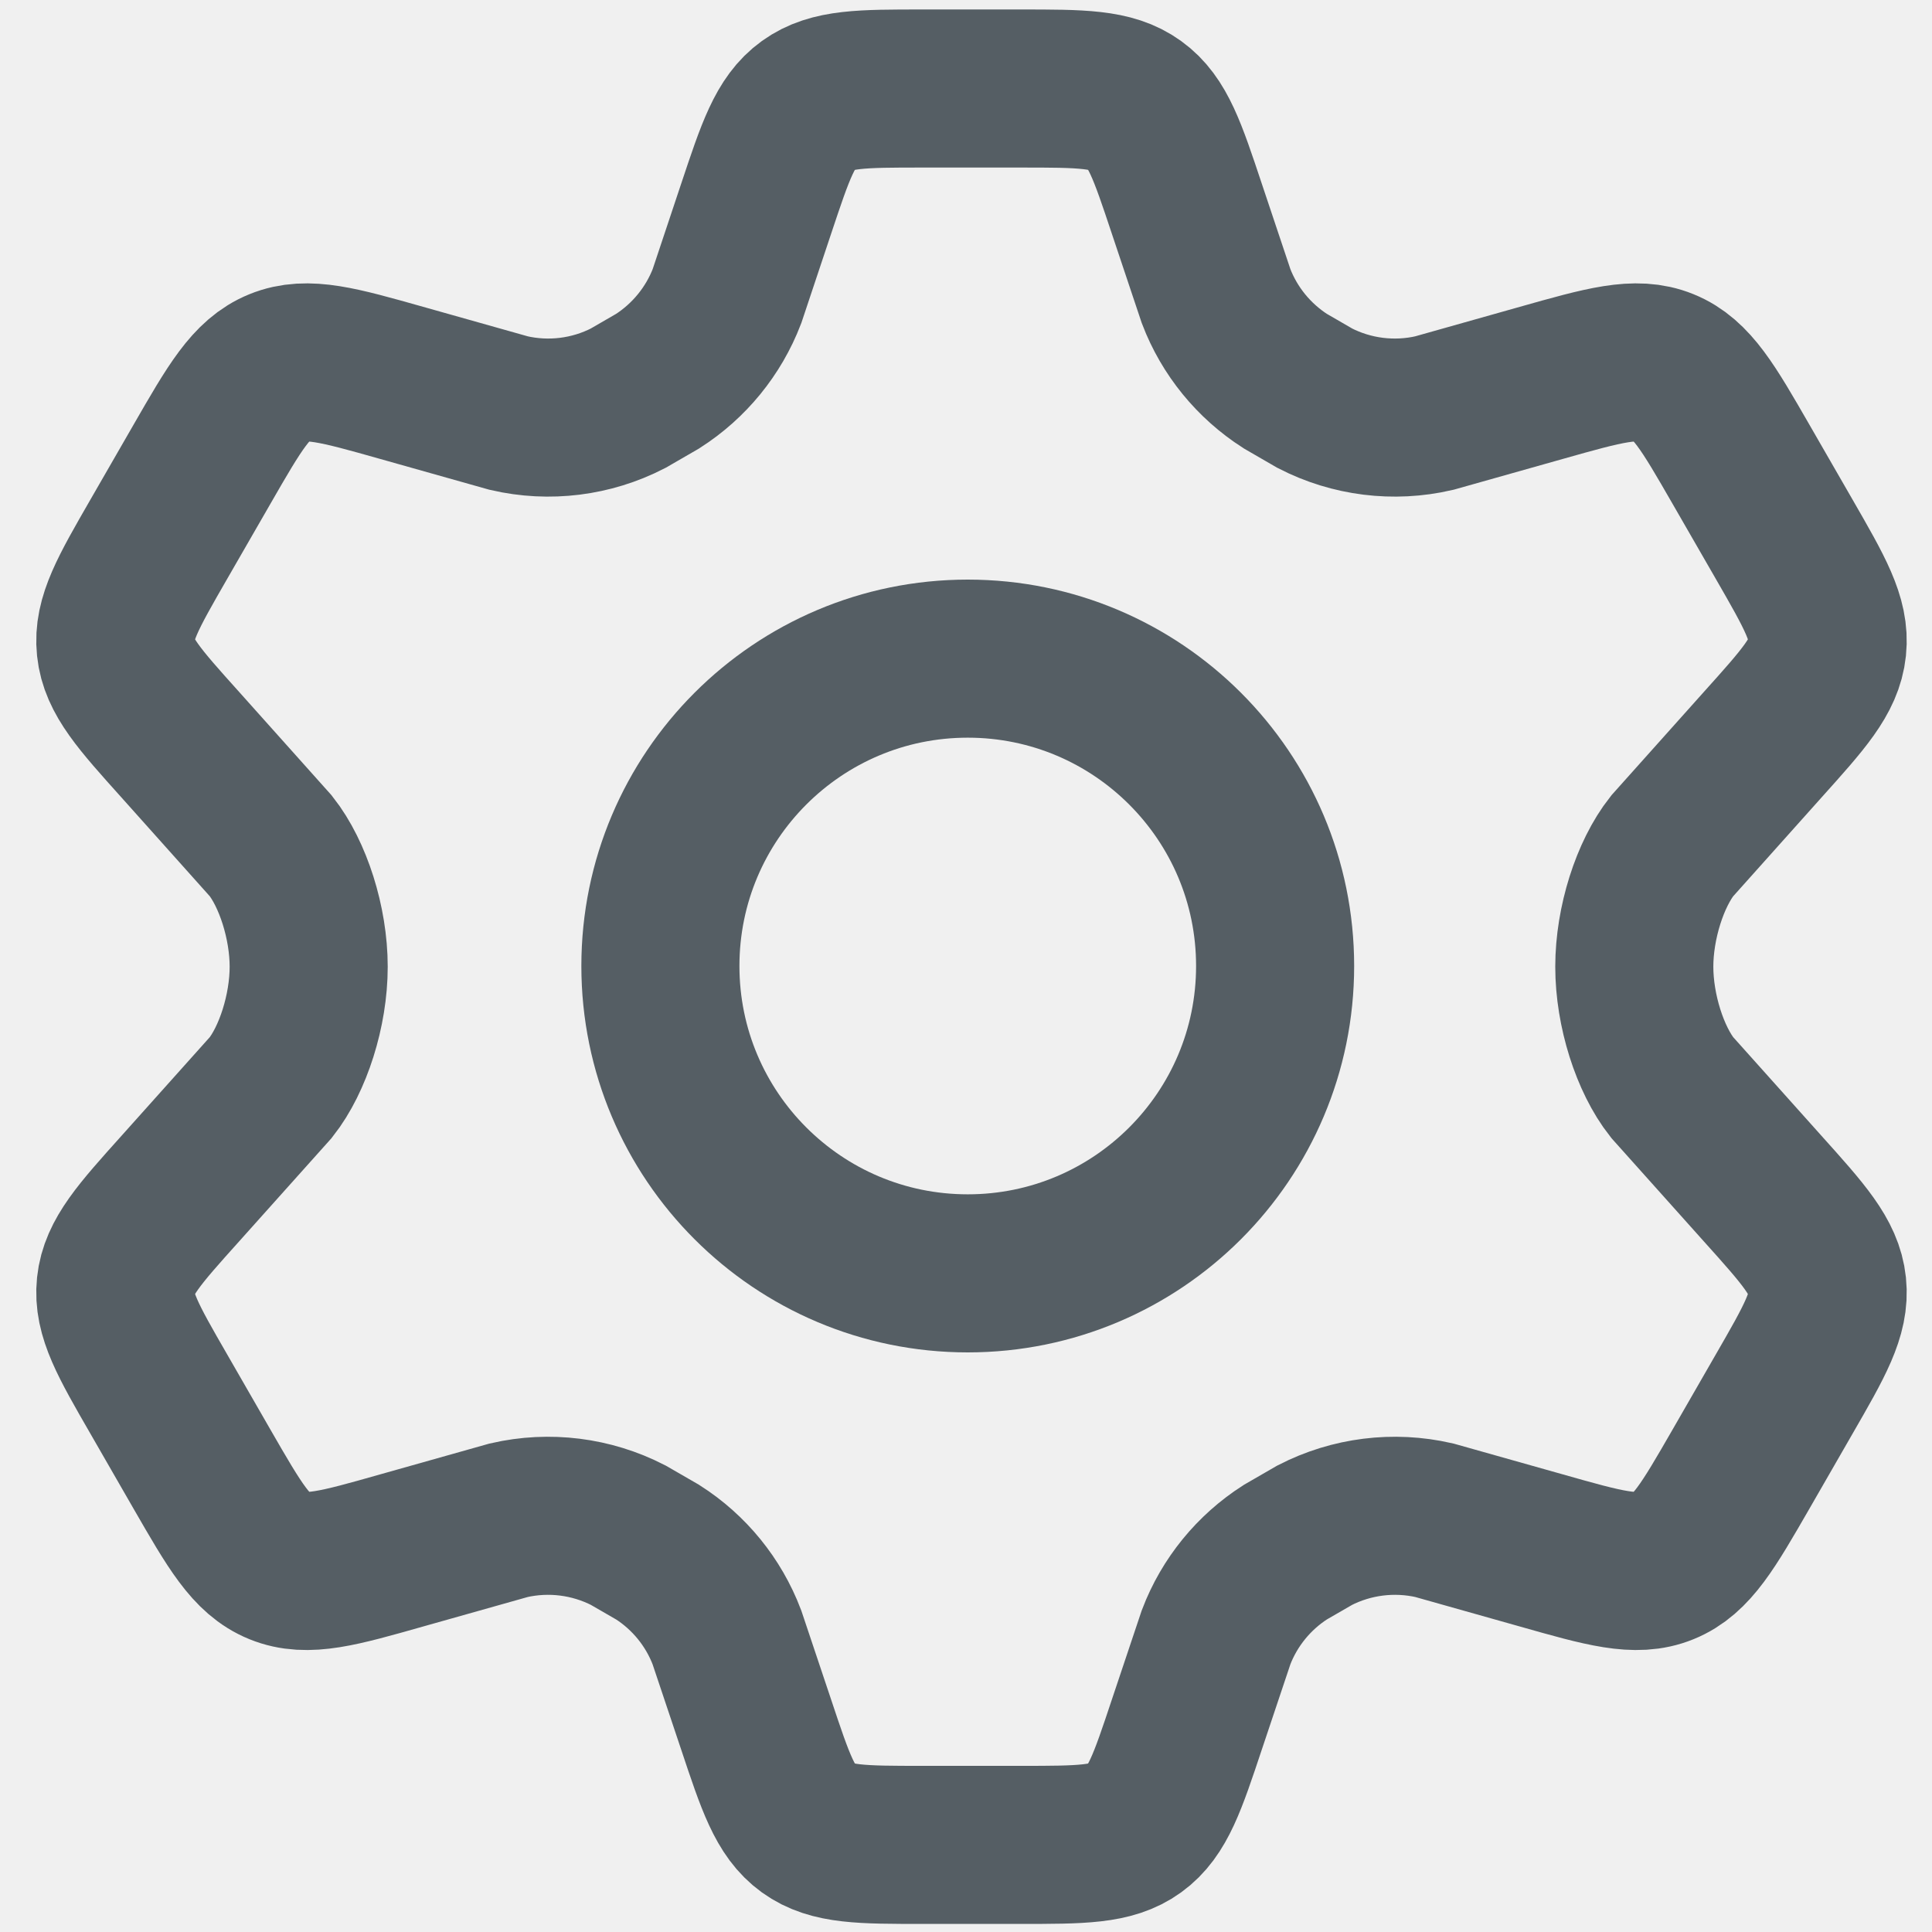
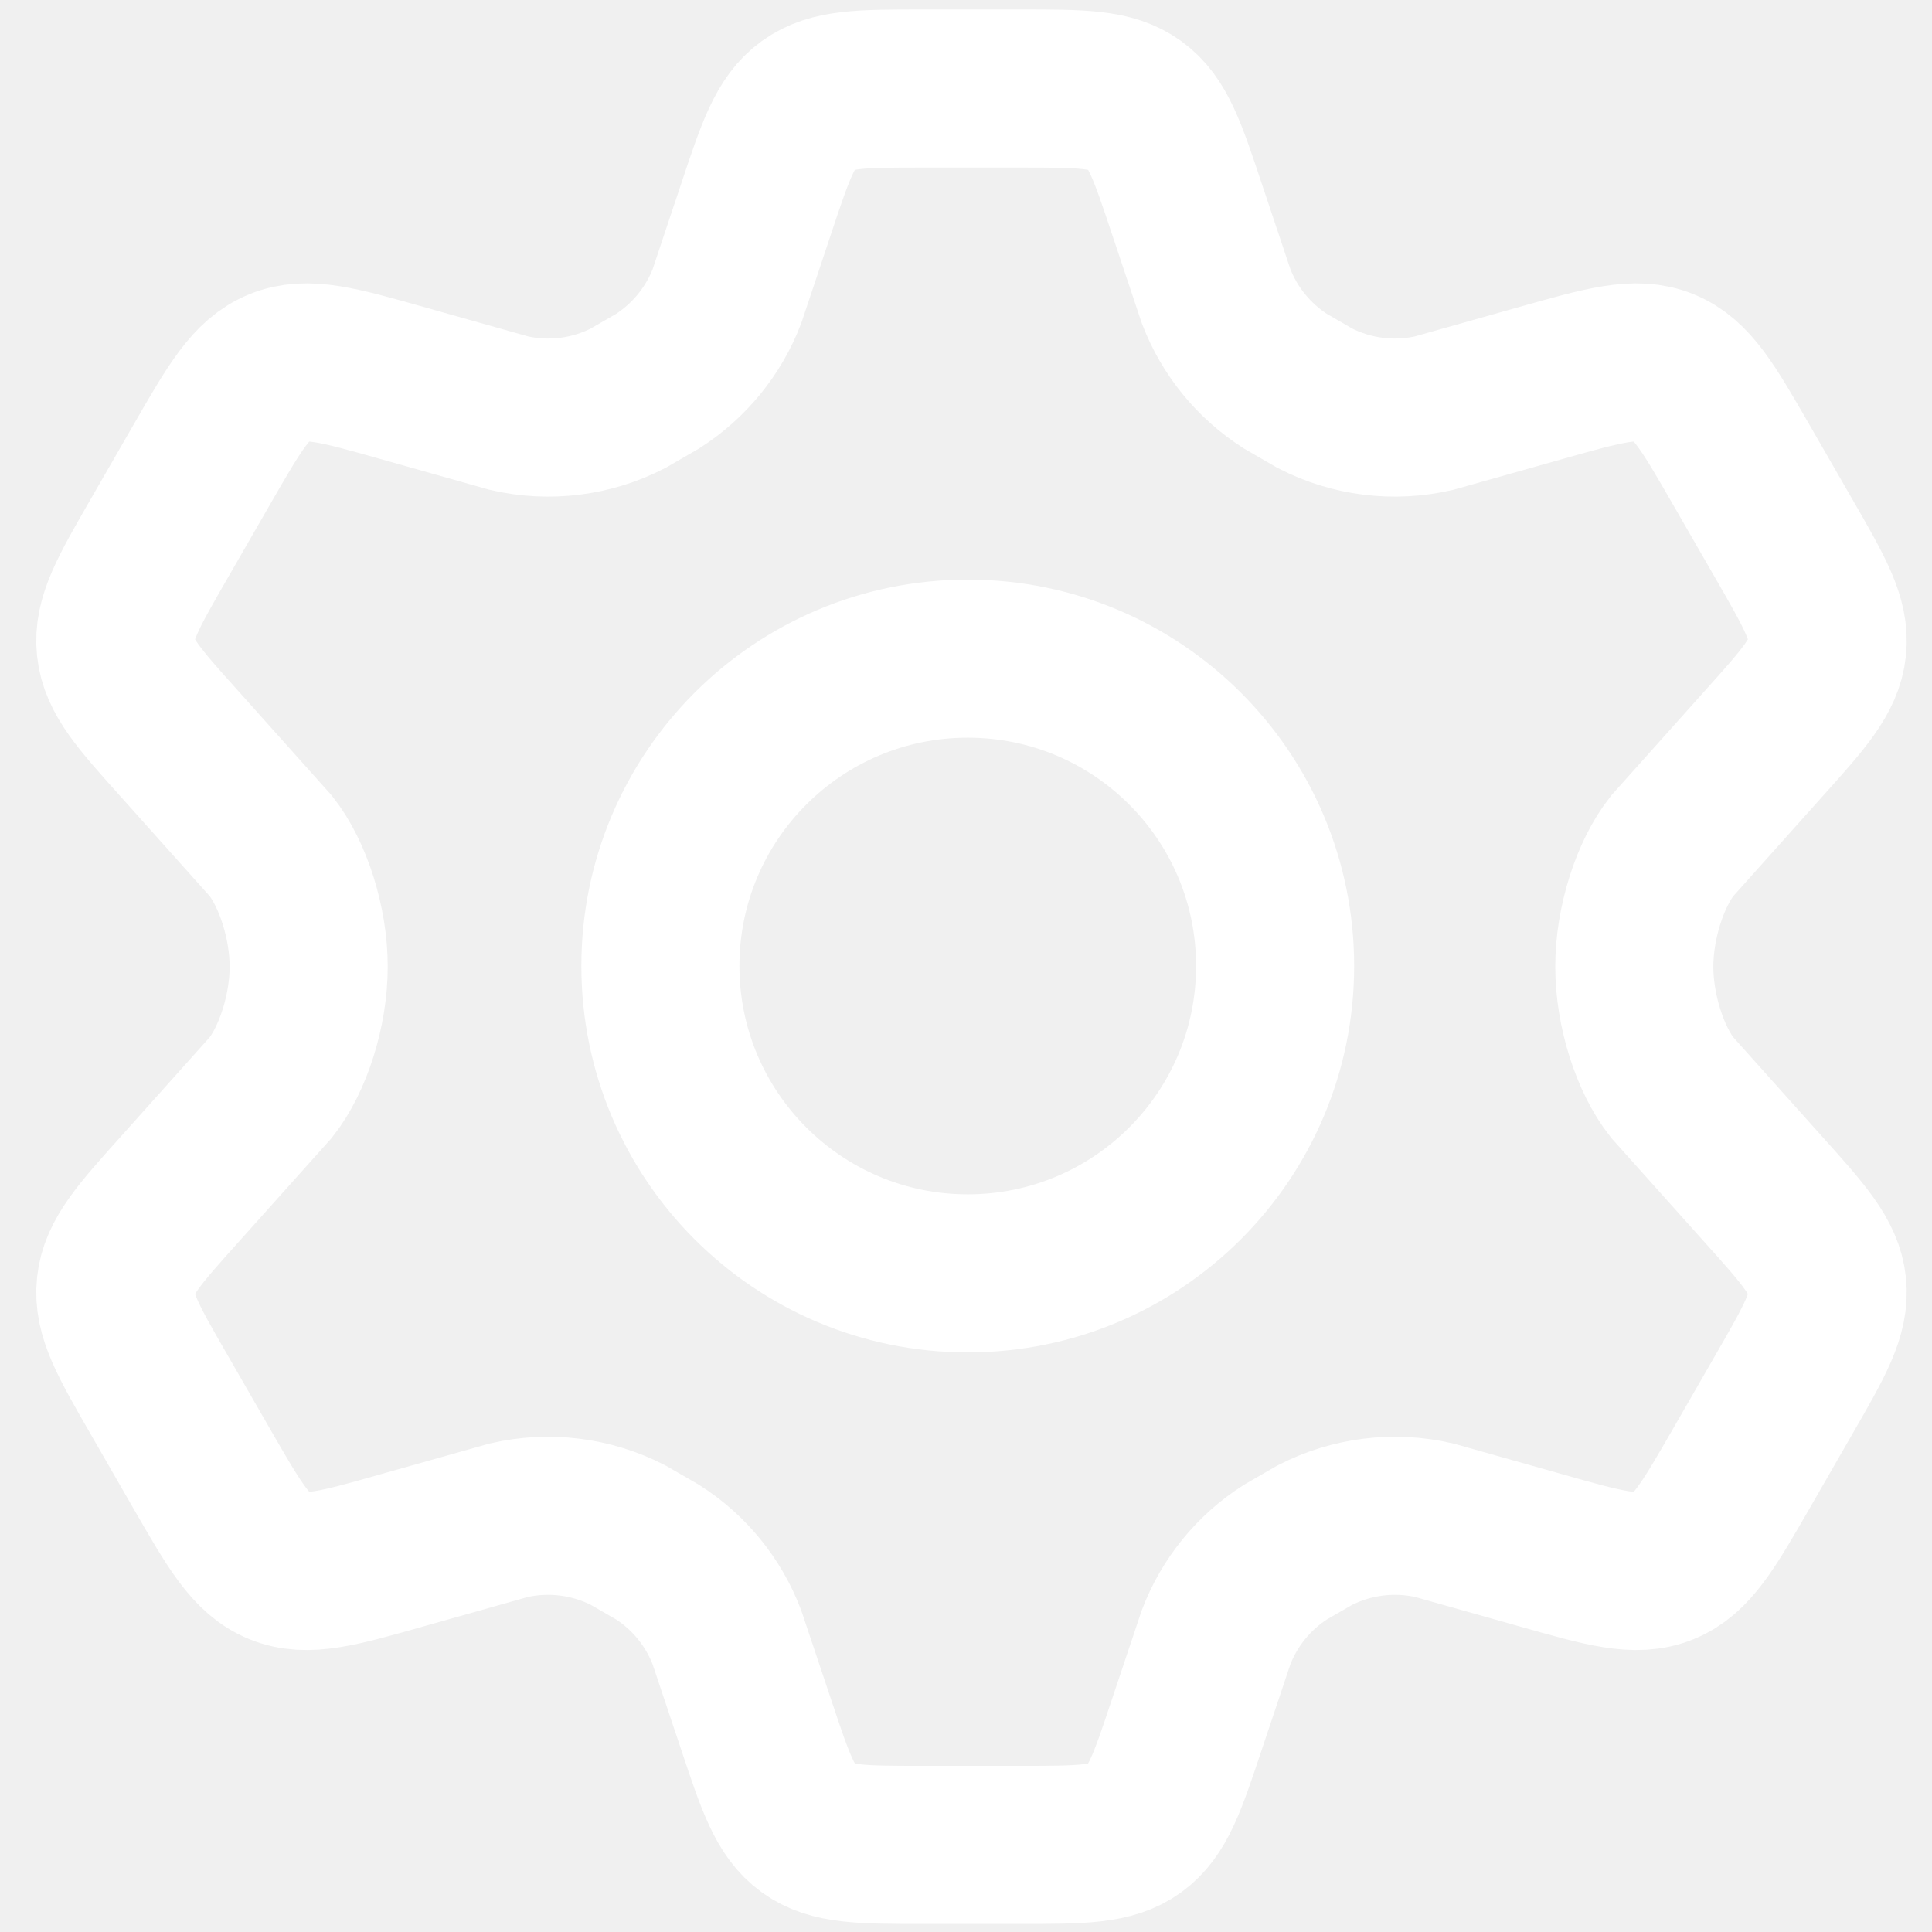
<svg xmlns="http://www.w3.org/2000/svg" width="22" height="22" viewBox="0 0 22 22" fill="none">
  <g id="elements">
-     <path id="Vector" class="fill_none" d="M20.317 6.141L19.824 5.285C19.451 4.637 19.264 4.313 18.946 4.184C18.629 4.055 18.27 4.157 17.551 4.36L16.331 4.704C15.873 4.81 15.391 4.75 14.973 4.535L14.636 4.34C14.277 4.11 14 3.771 13.848 3.373L13.514 2.375C13.294 1.715 13.184 1.385 12.923 1.197C12.662 1.008 12.314 1.008 11.62 1.008H10.505C9.811 1.008 9.464 1.008 9.202 1.197C8.941 1.385 8.831 1.715 8.611 2.375L8.278 3.373C8.125 3.771 7.848 4.11 7.489 4.34L7.152 4.535C6.734 4.75 6.253 4.81 5.794 4.704L4.574 4.36C3.855 4.157 3.496 4.055 3.179 4.184C2.861 4.313 2.674 4.637 2.301 5.285L1.808 6.141C1.458 6.749 1.283 7.052 1.317 7.375C1.351 7.699 1.585 7.959 2.053 8.48L3.084 9.633C3.336 9.952 3.515 10.508 3.515 11.008C3.515 11.508 3.336 12.064 3.084 12.383L2.053 13.535C1.585 14.056 1.351 14.317 1.317 14.64C1.283 14.963 1.458 15.267 1.808 15.874L2.301 16.731C2.674 17.378 2.861 17.703 3.179 17.832C3.496 17.961 3.855 17.859 4.574 17.655L5.794 17.311C6.253 17.206 6.734 17.266 7.153 17.481L7.489 17.675C7.849 17.905 8.125 18.244 8.277 18.643L8.611 19.64C8.831 20.3 8.941 20.63 9.202 20.819C9.464 21.008 9.811 21.008 10.505 21.008H11.62C12.314 21.008 12.662 21.008 12.923 20.819C13.184 20.63 13.294 20.3 13.514 19.64L13.848 18.643C14 18.244 14.277 17.905 14.636 17.675L14.972 17.481C15.391 17.266 15.872 17.206 16.331 17.311L17.551 17.655C18.27 17.859 18.629 17.961 18.946 17.832C19.264 17.703 19.451 17.378 19.824 16.731L20.317 15.874C20.667 15.267 20.842 14.963 20.808 14.64C20.774 14.317 20.54 14.056 20.072 13.535L19.041 12.383C18.789 12.064 18.61 11.508 18.61 11.008C18.61 10.508 18.789 9.952 19.041 9.633L20.072 8.48C20.54 7.959 20.774 7.699 20.808 7.375C20.842 7.052 20.667 6.749 20.317 6.141Z" stroke="#555E64" stroke-width="1.8" stroke-linecap="round" />
-     <path id="Ellipse 1200" class="fill_none" d="M14.52 11C14.52 12.933 12.953 14.5 11.02 14.5C9.087 14.5 7.52 12.933 7.52 11C7.52 9.067 9.087 7.5 11.02 7.5C12.953 7.5 14.52 9.067 14.52 11Z" stroke="#555E64" stroke-width="1.8" />
+     <path id="Vector" class="fill_none" d="M20.317 6.141L19.824 5.285C19.451 4.637 19.264 4.313 18.946 4.184C18.629 4.055 18.27 4.157 17.551 4.36L16.331 4.704C15.873 4.81 15.391 4.75 14.973 4.535L14.636 4.34C14.277 4.11 14 3.771 13.848 3.373L13.514 2.375C13.294 1.715 13.184 1.385 12.923 1.197C12.662 1.008 12.314 1.008 11.62 1.008H10.505C9.811 1.008 9.464 1.008 9.202 1.197C8.941 1.385 8.831 1.715 8.611 2.375L8.278 3.373C8.125 3.771 7.848 4.11 7.489 4.34L7.152 4.535C6.734 4.75 6.253 4.81 5.794 4.704L4.574 4.36C3.855 4.157 3.496 4.055 3.179 4.184C2.861 4.313 2.674 4.637 2.301 5.285L1.808 6.141C1.458 6.749 1.283 7.052 1.317 7.375C1.351 7.699 1.585 7.959 2.053 8.48L3.084 9.633C3.336 9.952 3.515 10.508 3.515 11.008C3.515 11.508 3.336 12.064 3.084 12.383L2.053 13.535C1.585 14.056 1.351 14.317 1.317 14.64C1.283 14.963 1.458 15.267 1.808 15.874L2.301 16.731C2.674 17.378 2.861 17.703 3.179 17.832C3.496 17.961 3.855 17.859 4.574 17.655L5.794 17.311C6.253 17.206 6.734 17.266 7.153 17.481L7.489 17.675C7.849 17.905 8.125 18.244 8.277 18.643L8.611 19.64C8.831 20.3 8.941 20.63 9.202 20.819C9.464 21.008 9.811 21.008 10.505 21.008H11.62C12.314 21.008 12.662 21.008 12.923 20.819C13.184 20.63 13.294 20.3 13.514 19.64L13.848 18.643C14 18.244 14.277 17.905 14.636 17.675L14.972 17.481C15.391 17.266 15.872 17.206 16.331 17.311L17.551 17.655C18.27 17.859 18.629 17.961 18.946 17.832C19.264 17.703 19.451 17.378 19.824 16.731L20.317 15.874C20.667 15.267 20.842 14.963 20.808 14.64C20.774 14.317 20.54 14.056 20.072 13.535L19.041 12.383C18.789 12.064 18.61 11.508 18.61 11.008C18.61 10.508 18.789 9.952 19.041 9.633L20.072 8.48C20.54 7.959 20.774 7.699 20.808 7.375C20.842 7.052 20.667 6.749 20.317 6.141Z" stroke="#fff" stroke-width="1.8" stroke-linecap="round" />
+     <path id="Ellipse 1200" class="fill_none" d="M14.52 11C14.52 12.933 12.953 14.5 11.02 14.5C9.087 14.5 7.52 12.933 7.52 11C7.52 9.067 9.087 7.5 11.02 7.5C12.953 7.5 14.52 9.067 14.52 11Z" stroke="#fff" stroke-width="1.8" />
  </g>
</svg>
